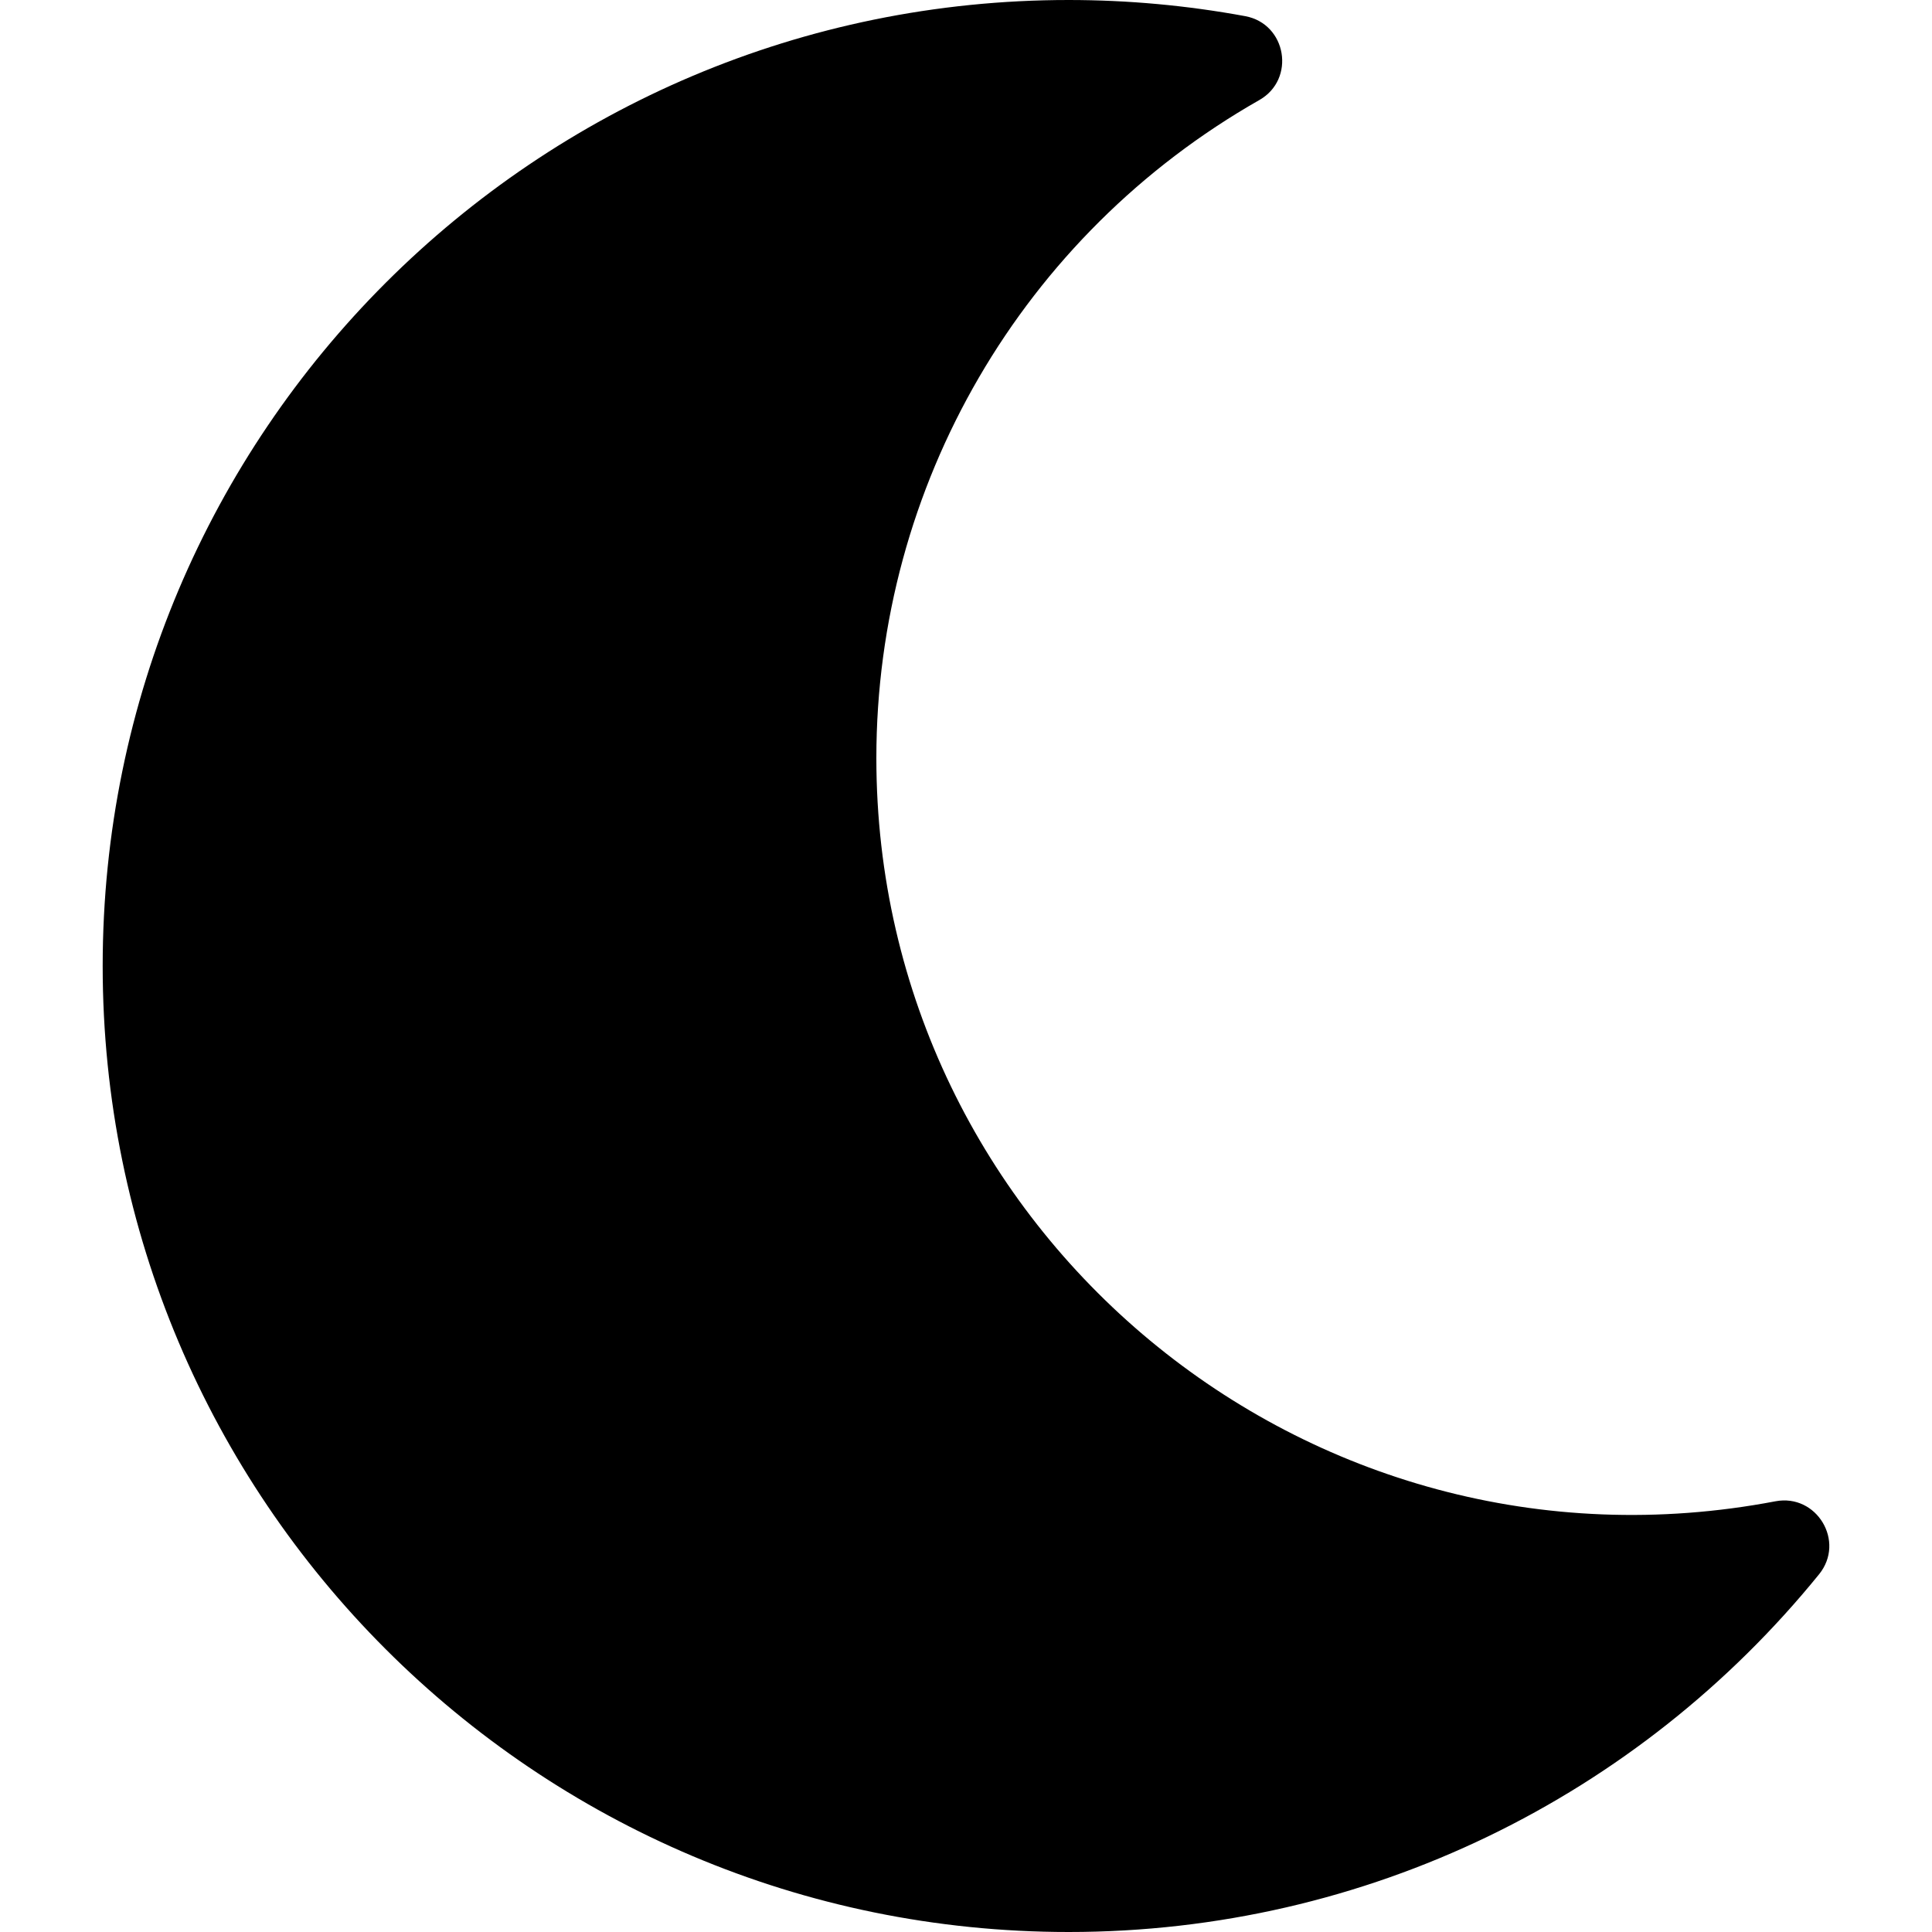
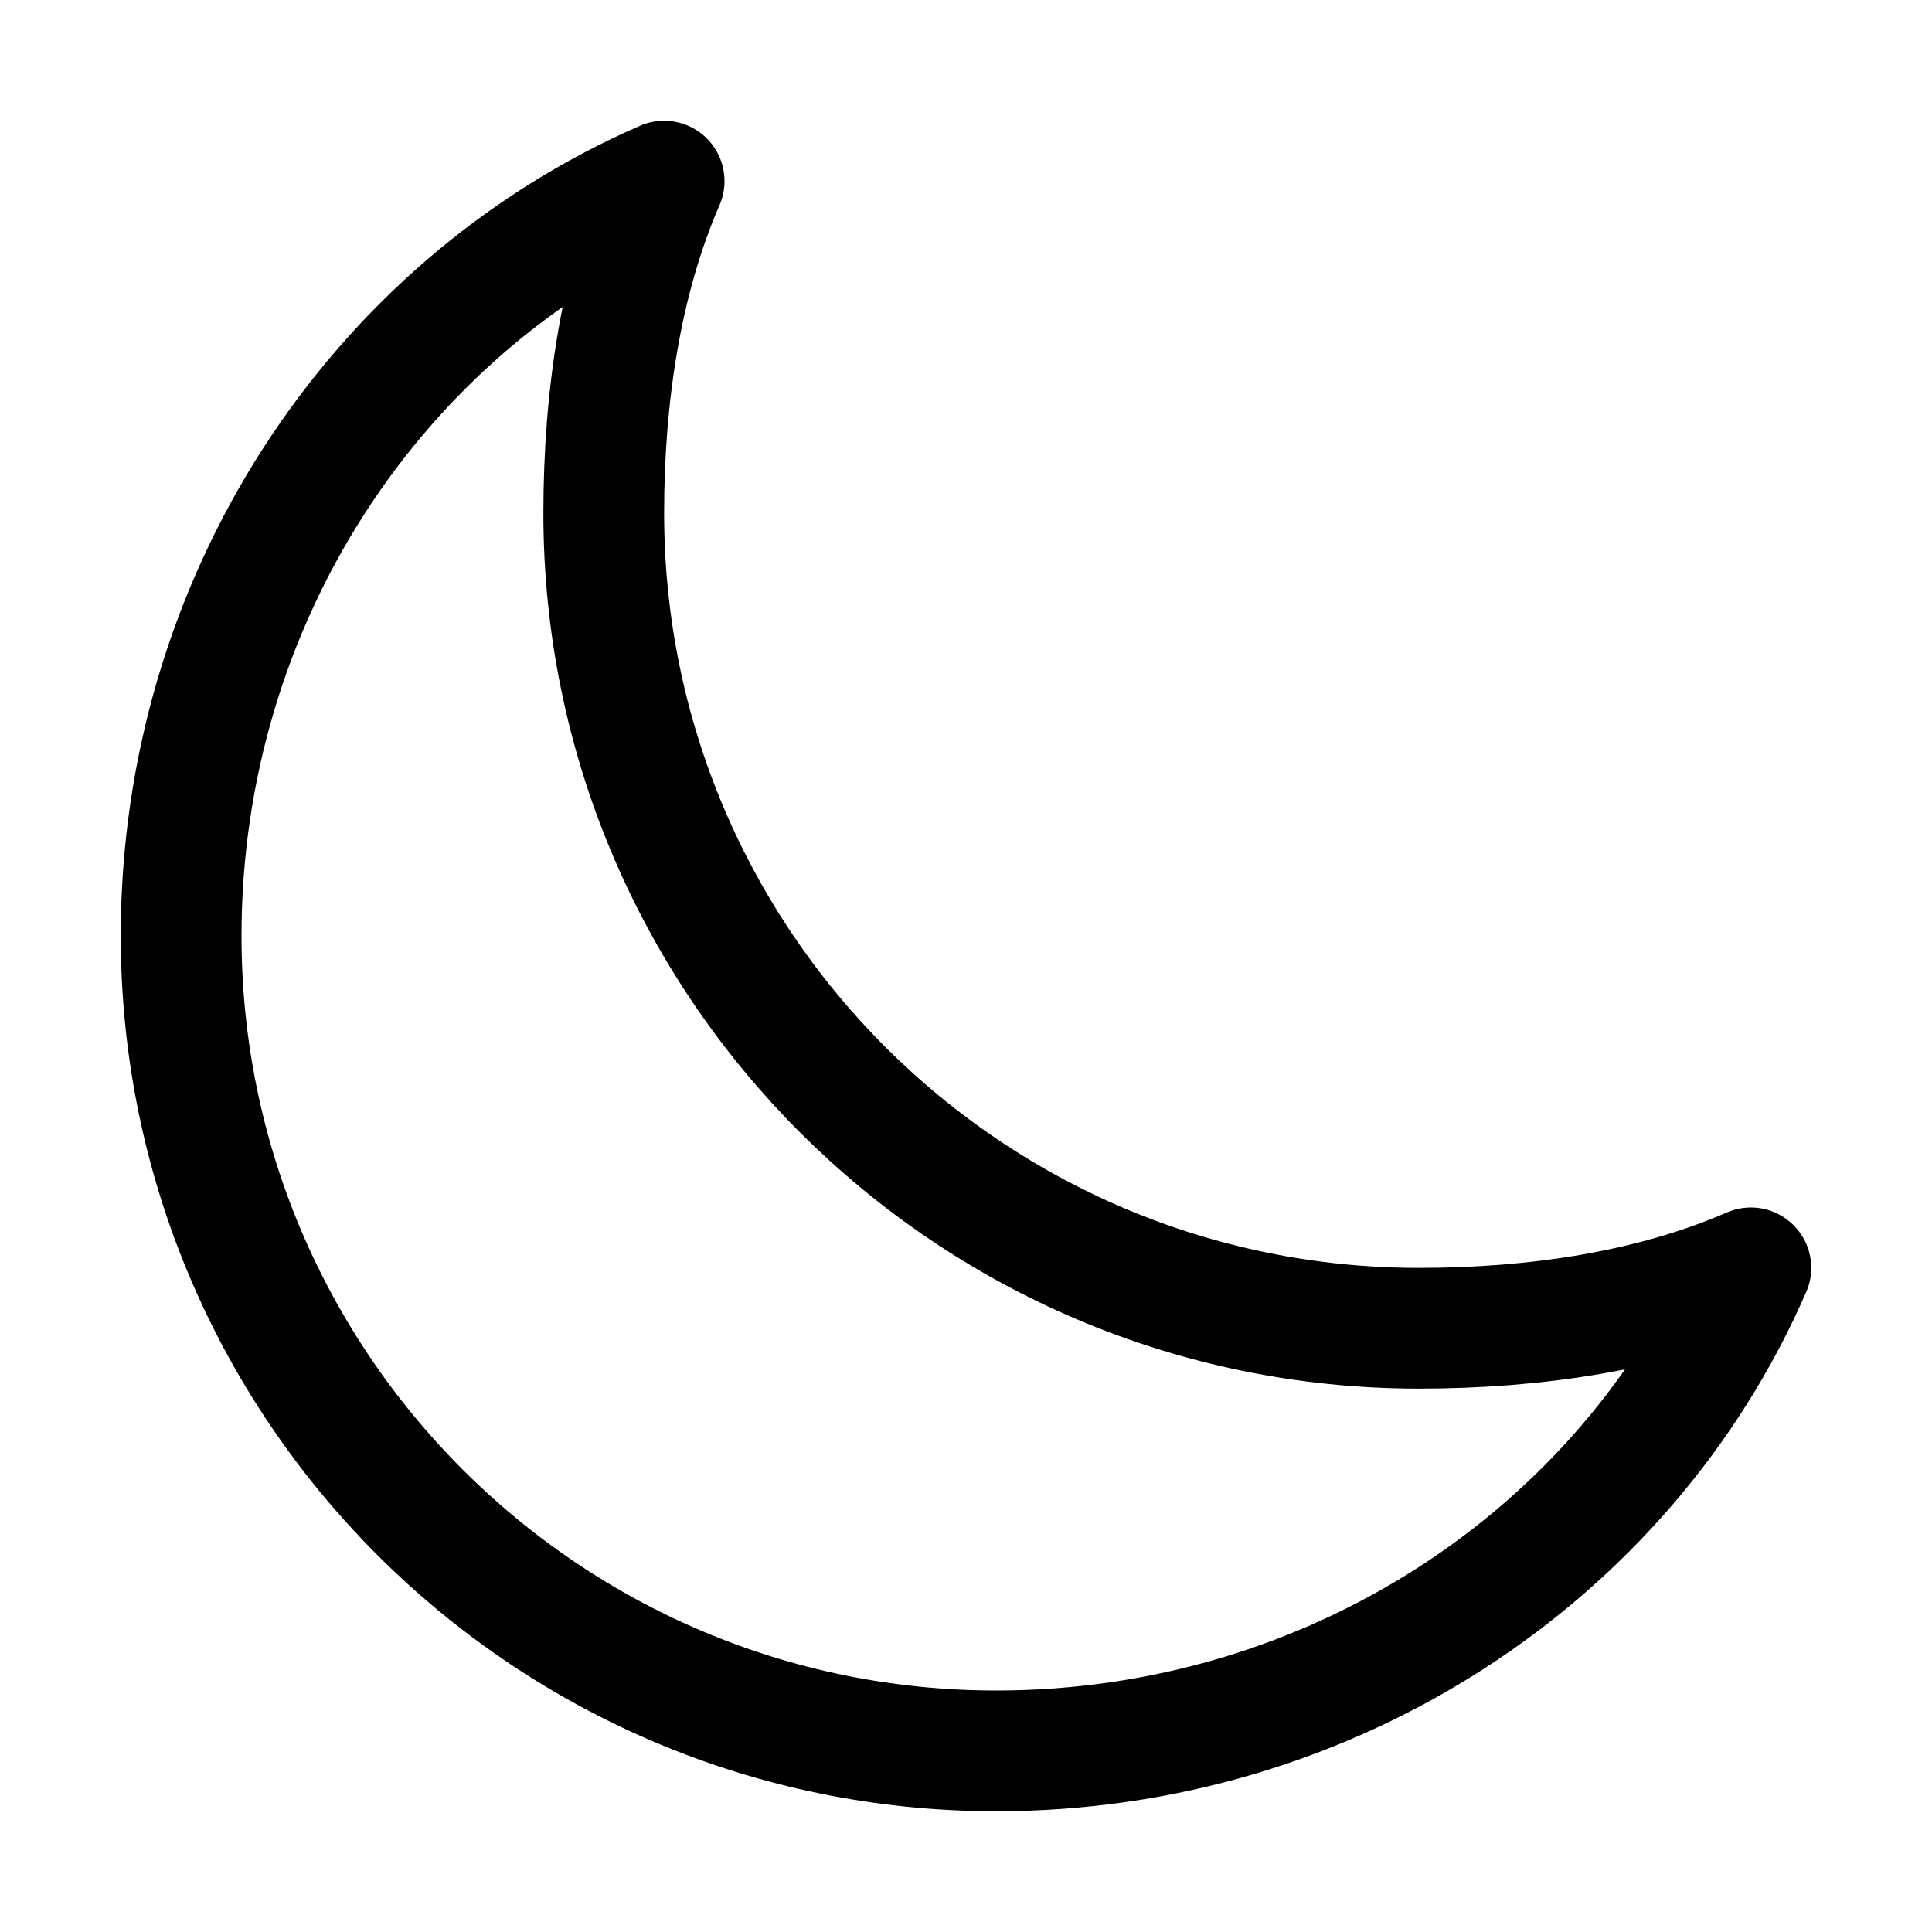
- <svg xmlns="http://www.w3.org/2000/svg" viewBox="0 0 512 512">
-   <path d="M283.211 512c78.962 0 151.079-35.925 198.857-94.792 7.068-8.708-.639-21.43-11.562-19.35-124.203 23.654-238.262-71.576-238.262-196.954 0-72.222 38.662-138.635 101.498-174.394 9.686-5.512 7.25-20.197-3.756-22.23A258.156 258.156 0 0 0 283.211 0c-141.309 0-256 114.511-256 256 0 141.309 114.511 256 256 256z" />
+ <svg xmlns="http://www.w3.org/2000/svg" class="ionicon" viewBox="0 0 512 512">
+   <path d="M160 136c0-30.62 4.51-61.61 16-88C99.57 81.27 48 159.32 48 248c0 119.29 96.71 216 216 216 88.68 0 166.73-51.57 200-128-26.39 11.49-57.38 16-88 16-119.29 0-216-96.71-216-216z" fill="none" stroke="currentColor" stroke-linecap="round" stroke-linejoin="round" stroke-width="32" />
</svg>
